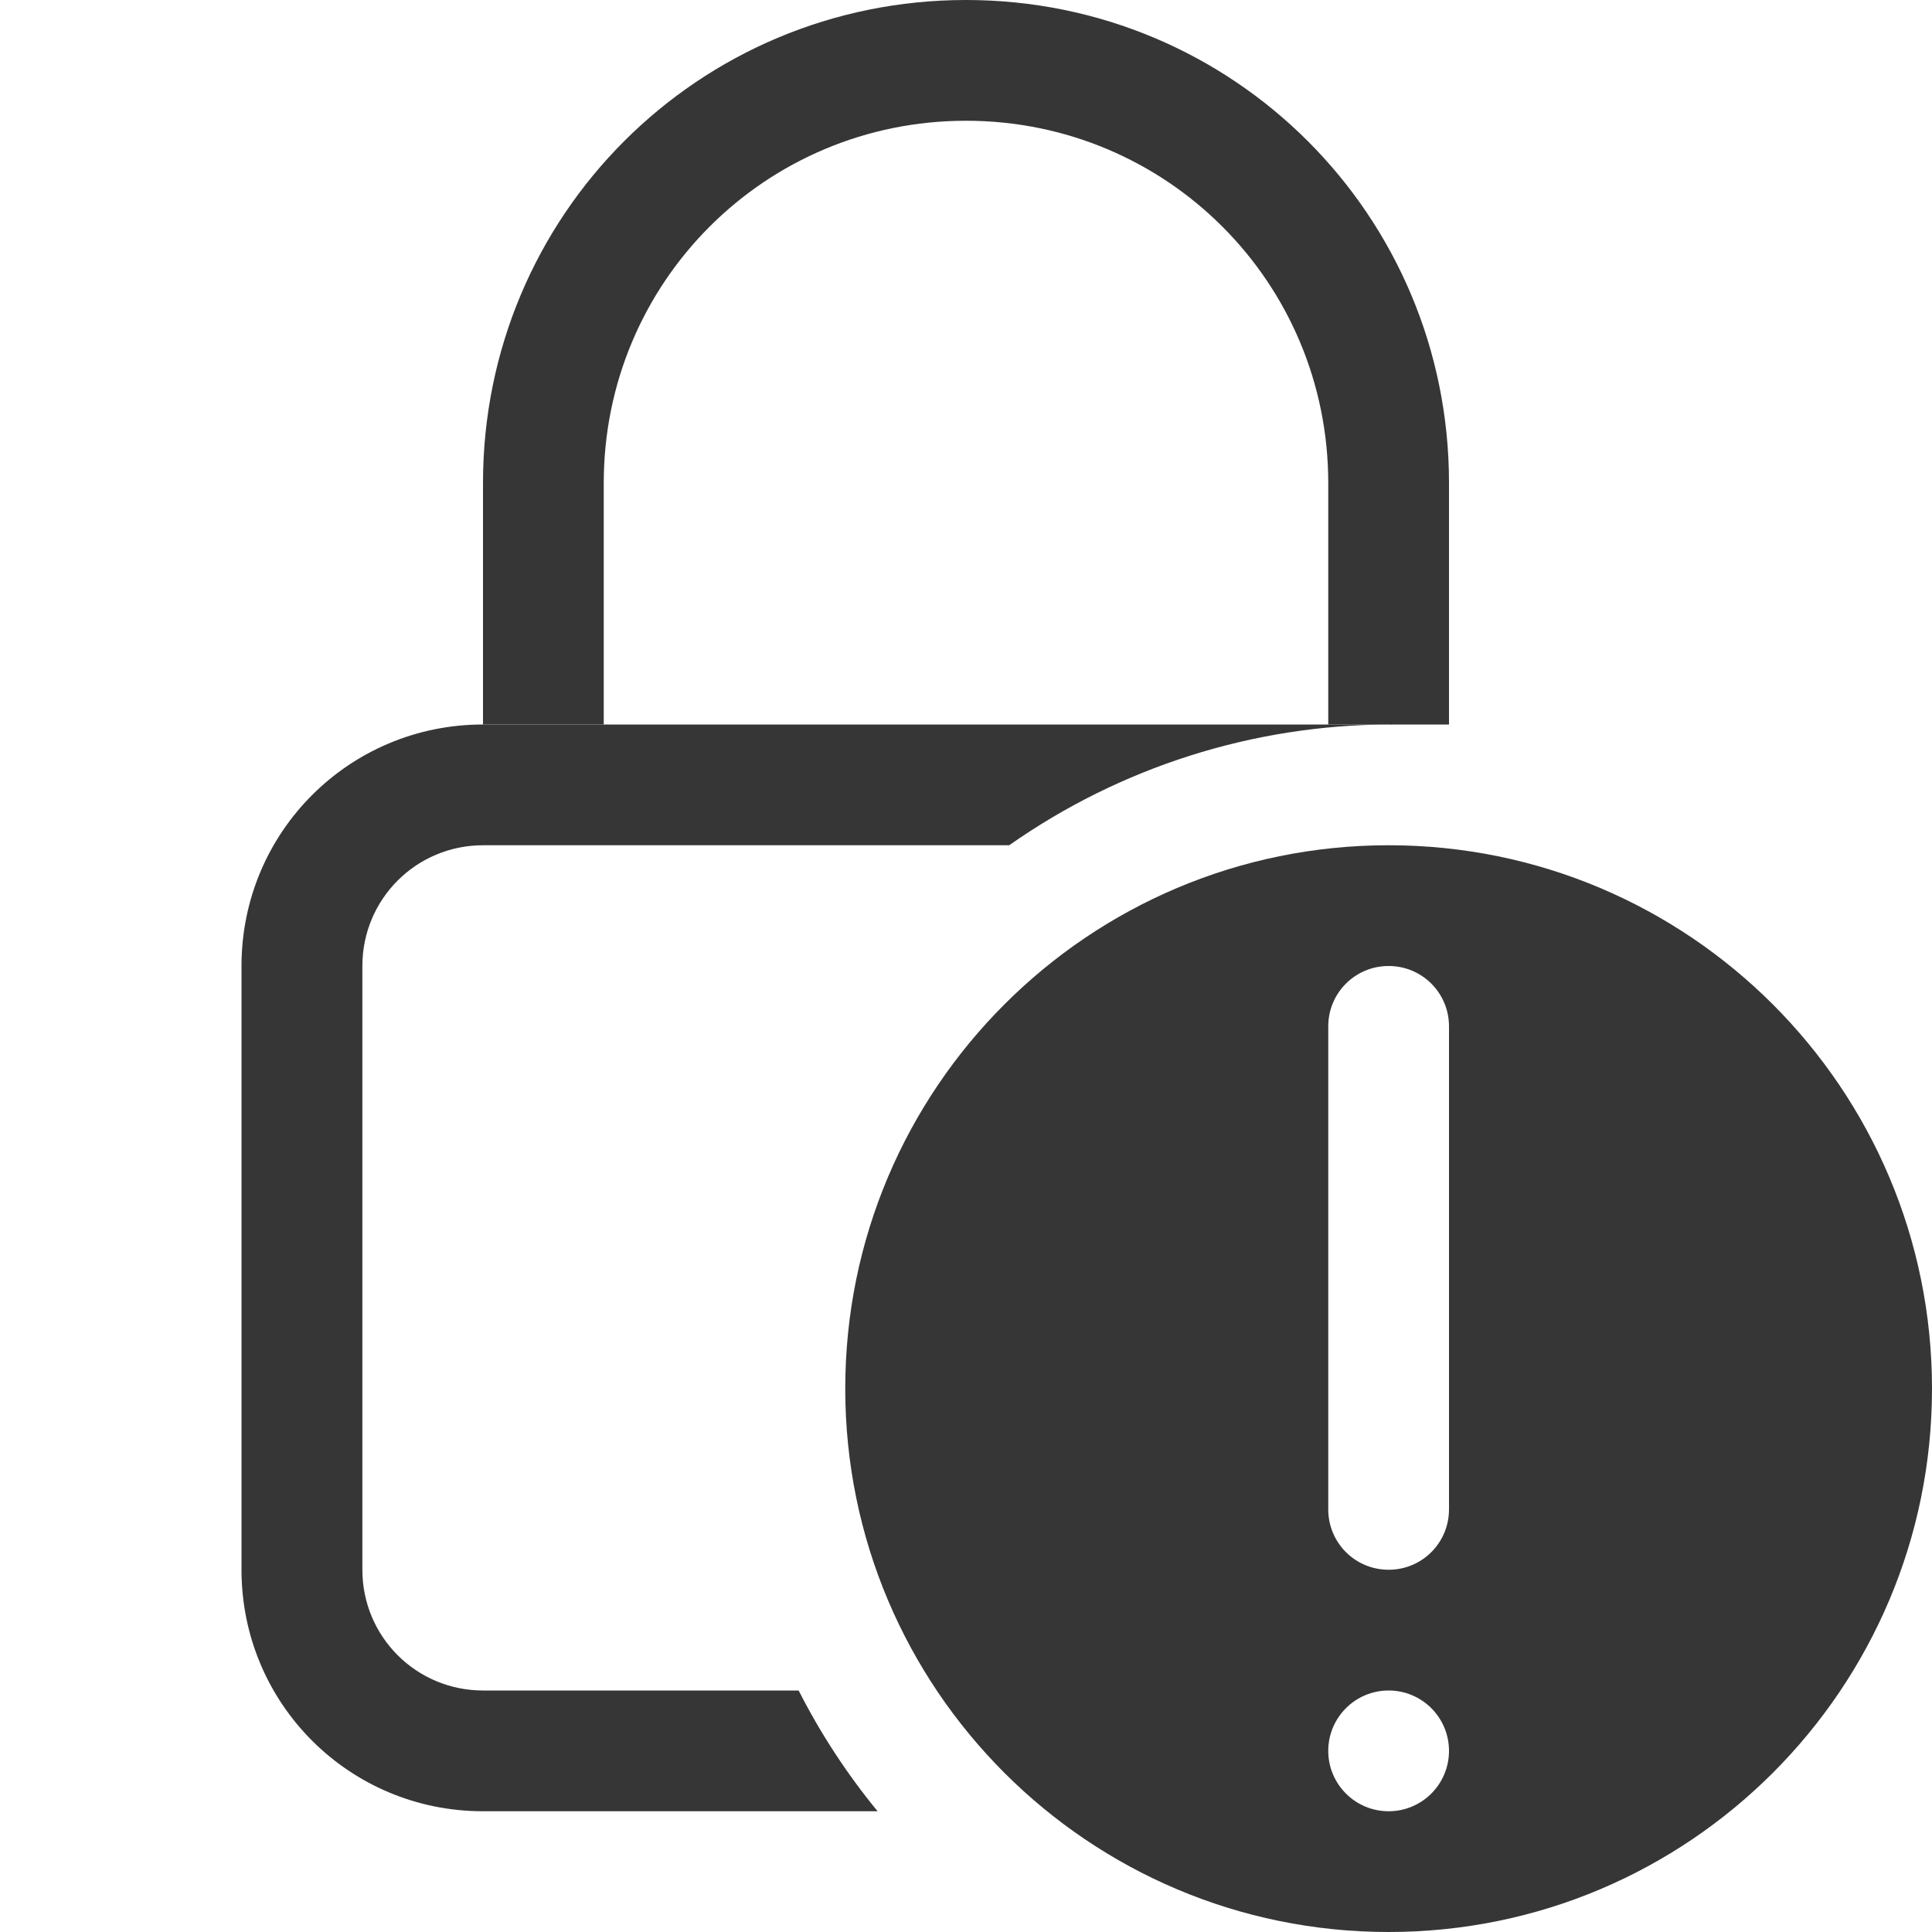
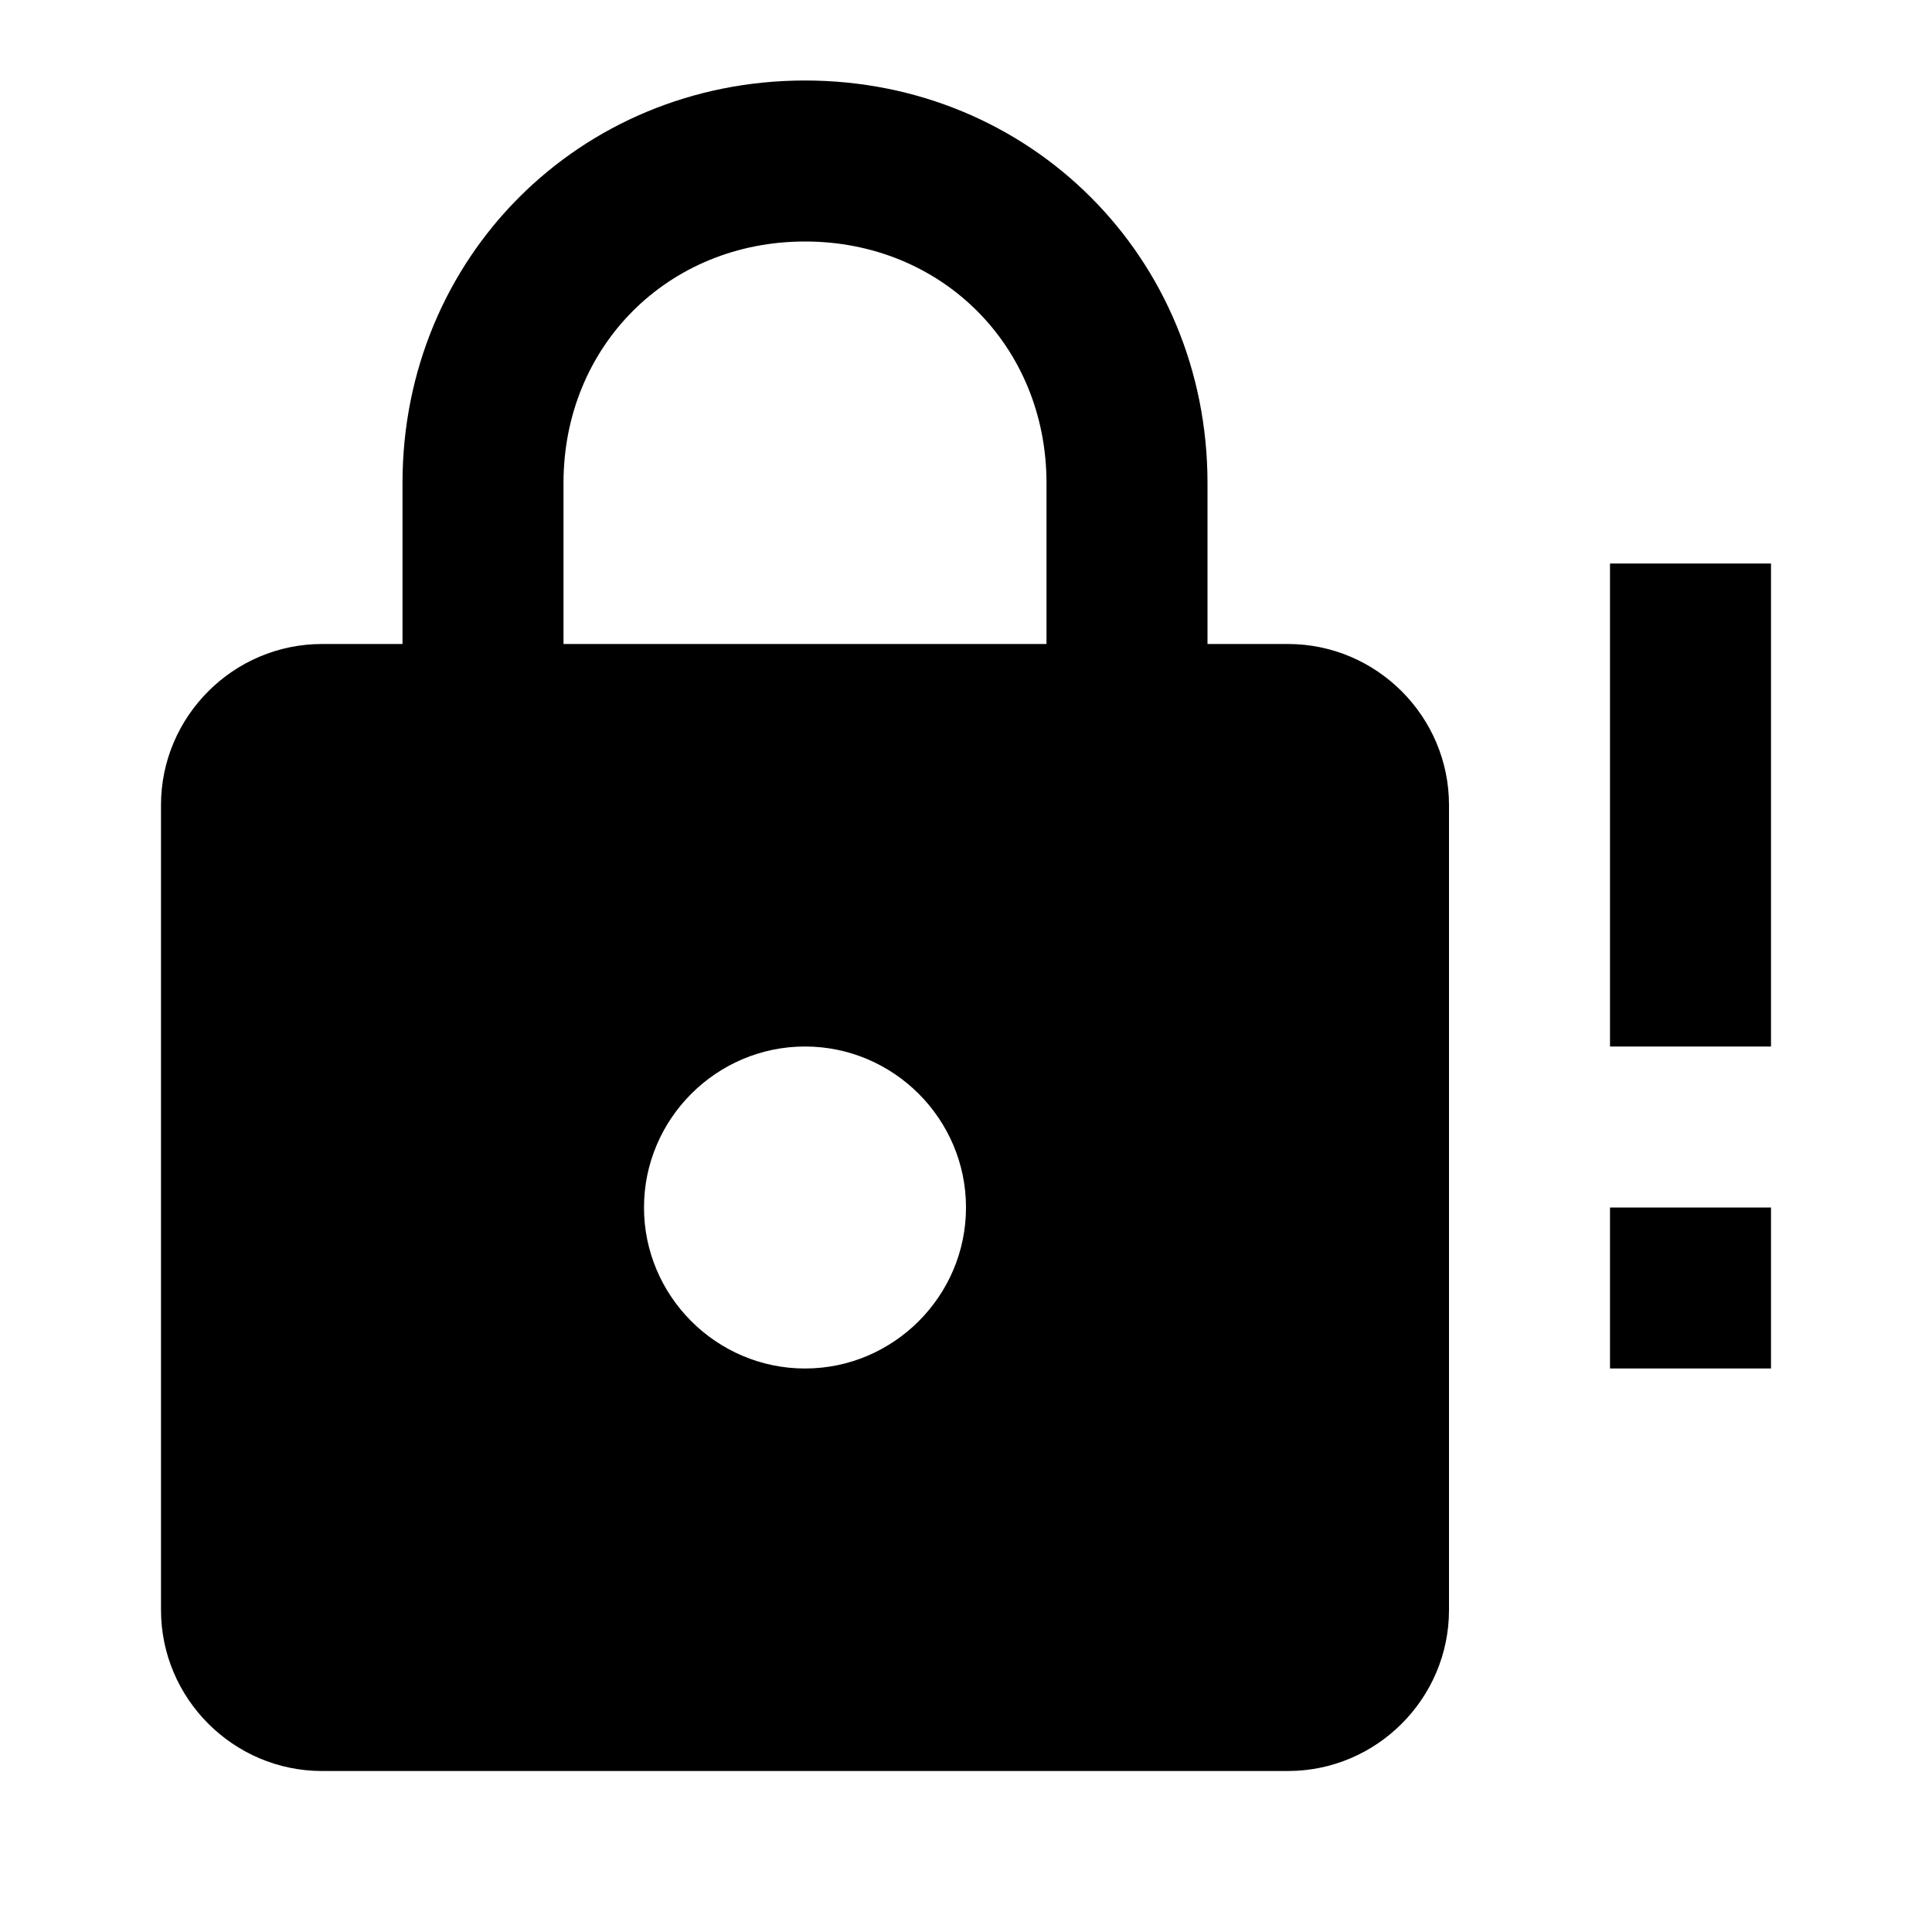
- <svg xmlns="http://www.w3.org/2000/svg" width="16" height="16" version="1.1">
-   <defs>
-     <style id="current-color-scheme" type="text/css">.ColorScheme-Text { color:#363636; }</style>
-   </defs>
-   <path class="ColorScheme-Text" d="m8 0c-2.216 0-4 1.784-4 4v2h1v-2c0-1.662 1.338-3 3-3s3 1.338 3 3v2h1v-2c0-2.216-1.784-4-4-4z" color="#363636" fill="currentColor" />
-   <path class="ColorScheme-Text" d="m4 6c-1.108 0-2 0.892-2 2v5c0 1.108 0.892 2 2 2h3.268a5.5 5.5 0 0 1-0.654-1h-2.613c-0.554 0-1-0.446-1-1v-5c0-0.554 0.446-1 1-1h4.357a5.5 5.5 0 0 1 3.143-1h-7.5zm7.5 0a5.5 5.5 0 0 1 0.025 0.002v-0.002h-0.025z" color="#363636" fill="currentColor" />
-   <path d="m11.5 7a4.5 4.5 0 0 0-4.5 4.5 4.5 4.5 0 0 0 4.5 4.5 4.5 4.5 0 0 0 4.5-4.5 4.5 4.5 0 0 0-4.5-4.5zm0 1c0.277 0 0.5 0.223 0.5 0.5v4c0 0.277-0.223 0.5-0.5 0.5s-0.5-0.223-0.5-0.5v-4c0-0.277 0.223-0.5 0.5-0.5zm0 6a0.5 0.5 0 0 1 0.5 0.5 0.5 0.5 0 0 1-0.5 0.5 0.5 0.5 0 0 1-0.5-0.5 0.5 0.5 0 0 1 0.5-0.5z" fill="#363636" stroke-linecap="round" stroke-linejoin="round" stroke-width="3.6" style="paint-order:stroke fill markers" />
+ <svg xmlns="http://www.w3.org/2000/svg" viewBox="0 0 24 24">
+   <path d="M10 17C11.1 17 12 16.1 12 15C12 13.9 11.1 13 10 13C8.9 13 8 13.9 8 15S8.9 17 10 17M16 8C17.1 8 18 8.9 18 10V20C18 21.1 17.1 22 16 22H4C2.9 22 2 21.1 2 20V10C2 8.9 2.9 8 4 8H5V6C5 3.2 7.2 1 10 1S15 3.2 15 6V8H16M10 3C8.3 3 7 4.3 7 6V8H13V6C13 4.3 11.7 3 10 3M22 13H20V7H22V13M22 17H20V15H22V17Z" />
</svg>
